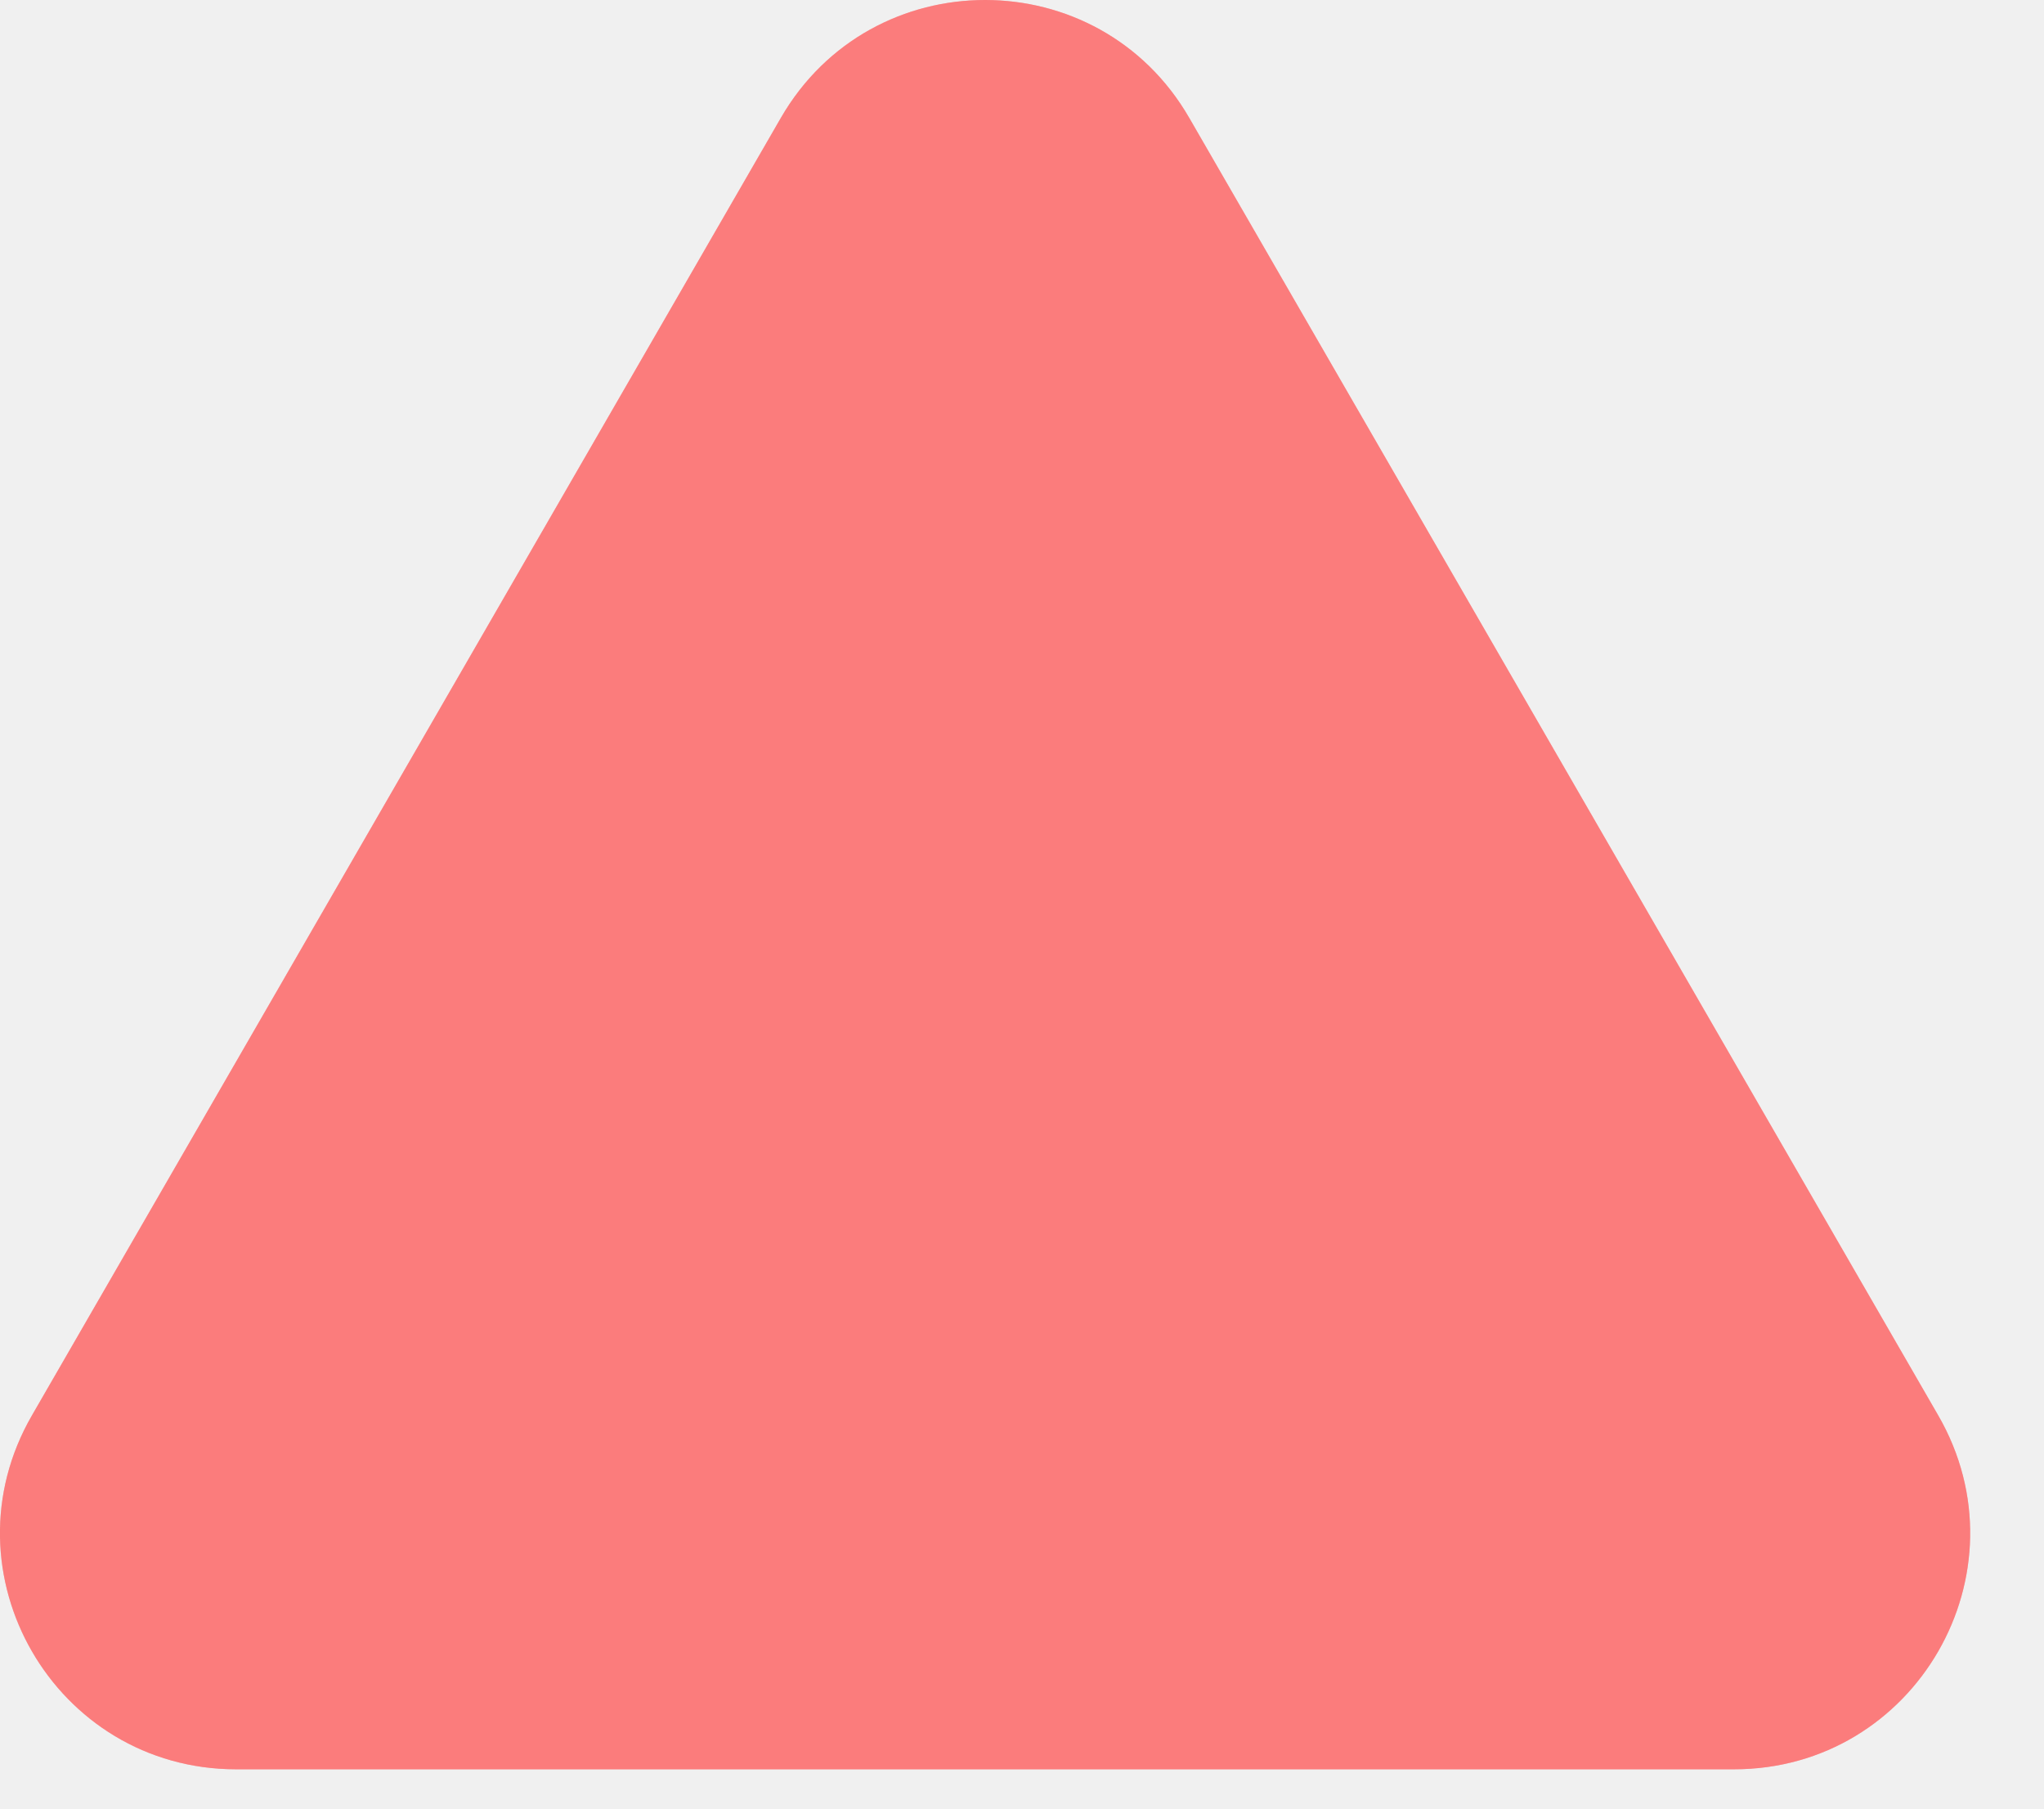
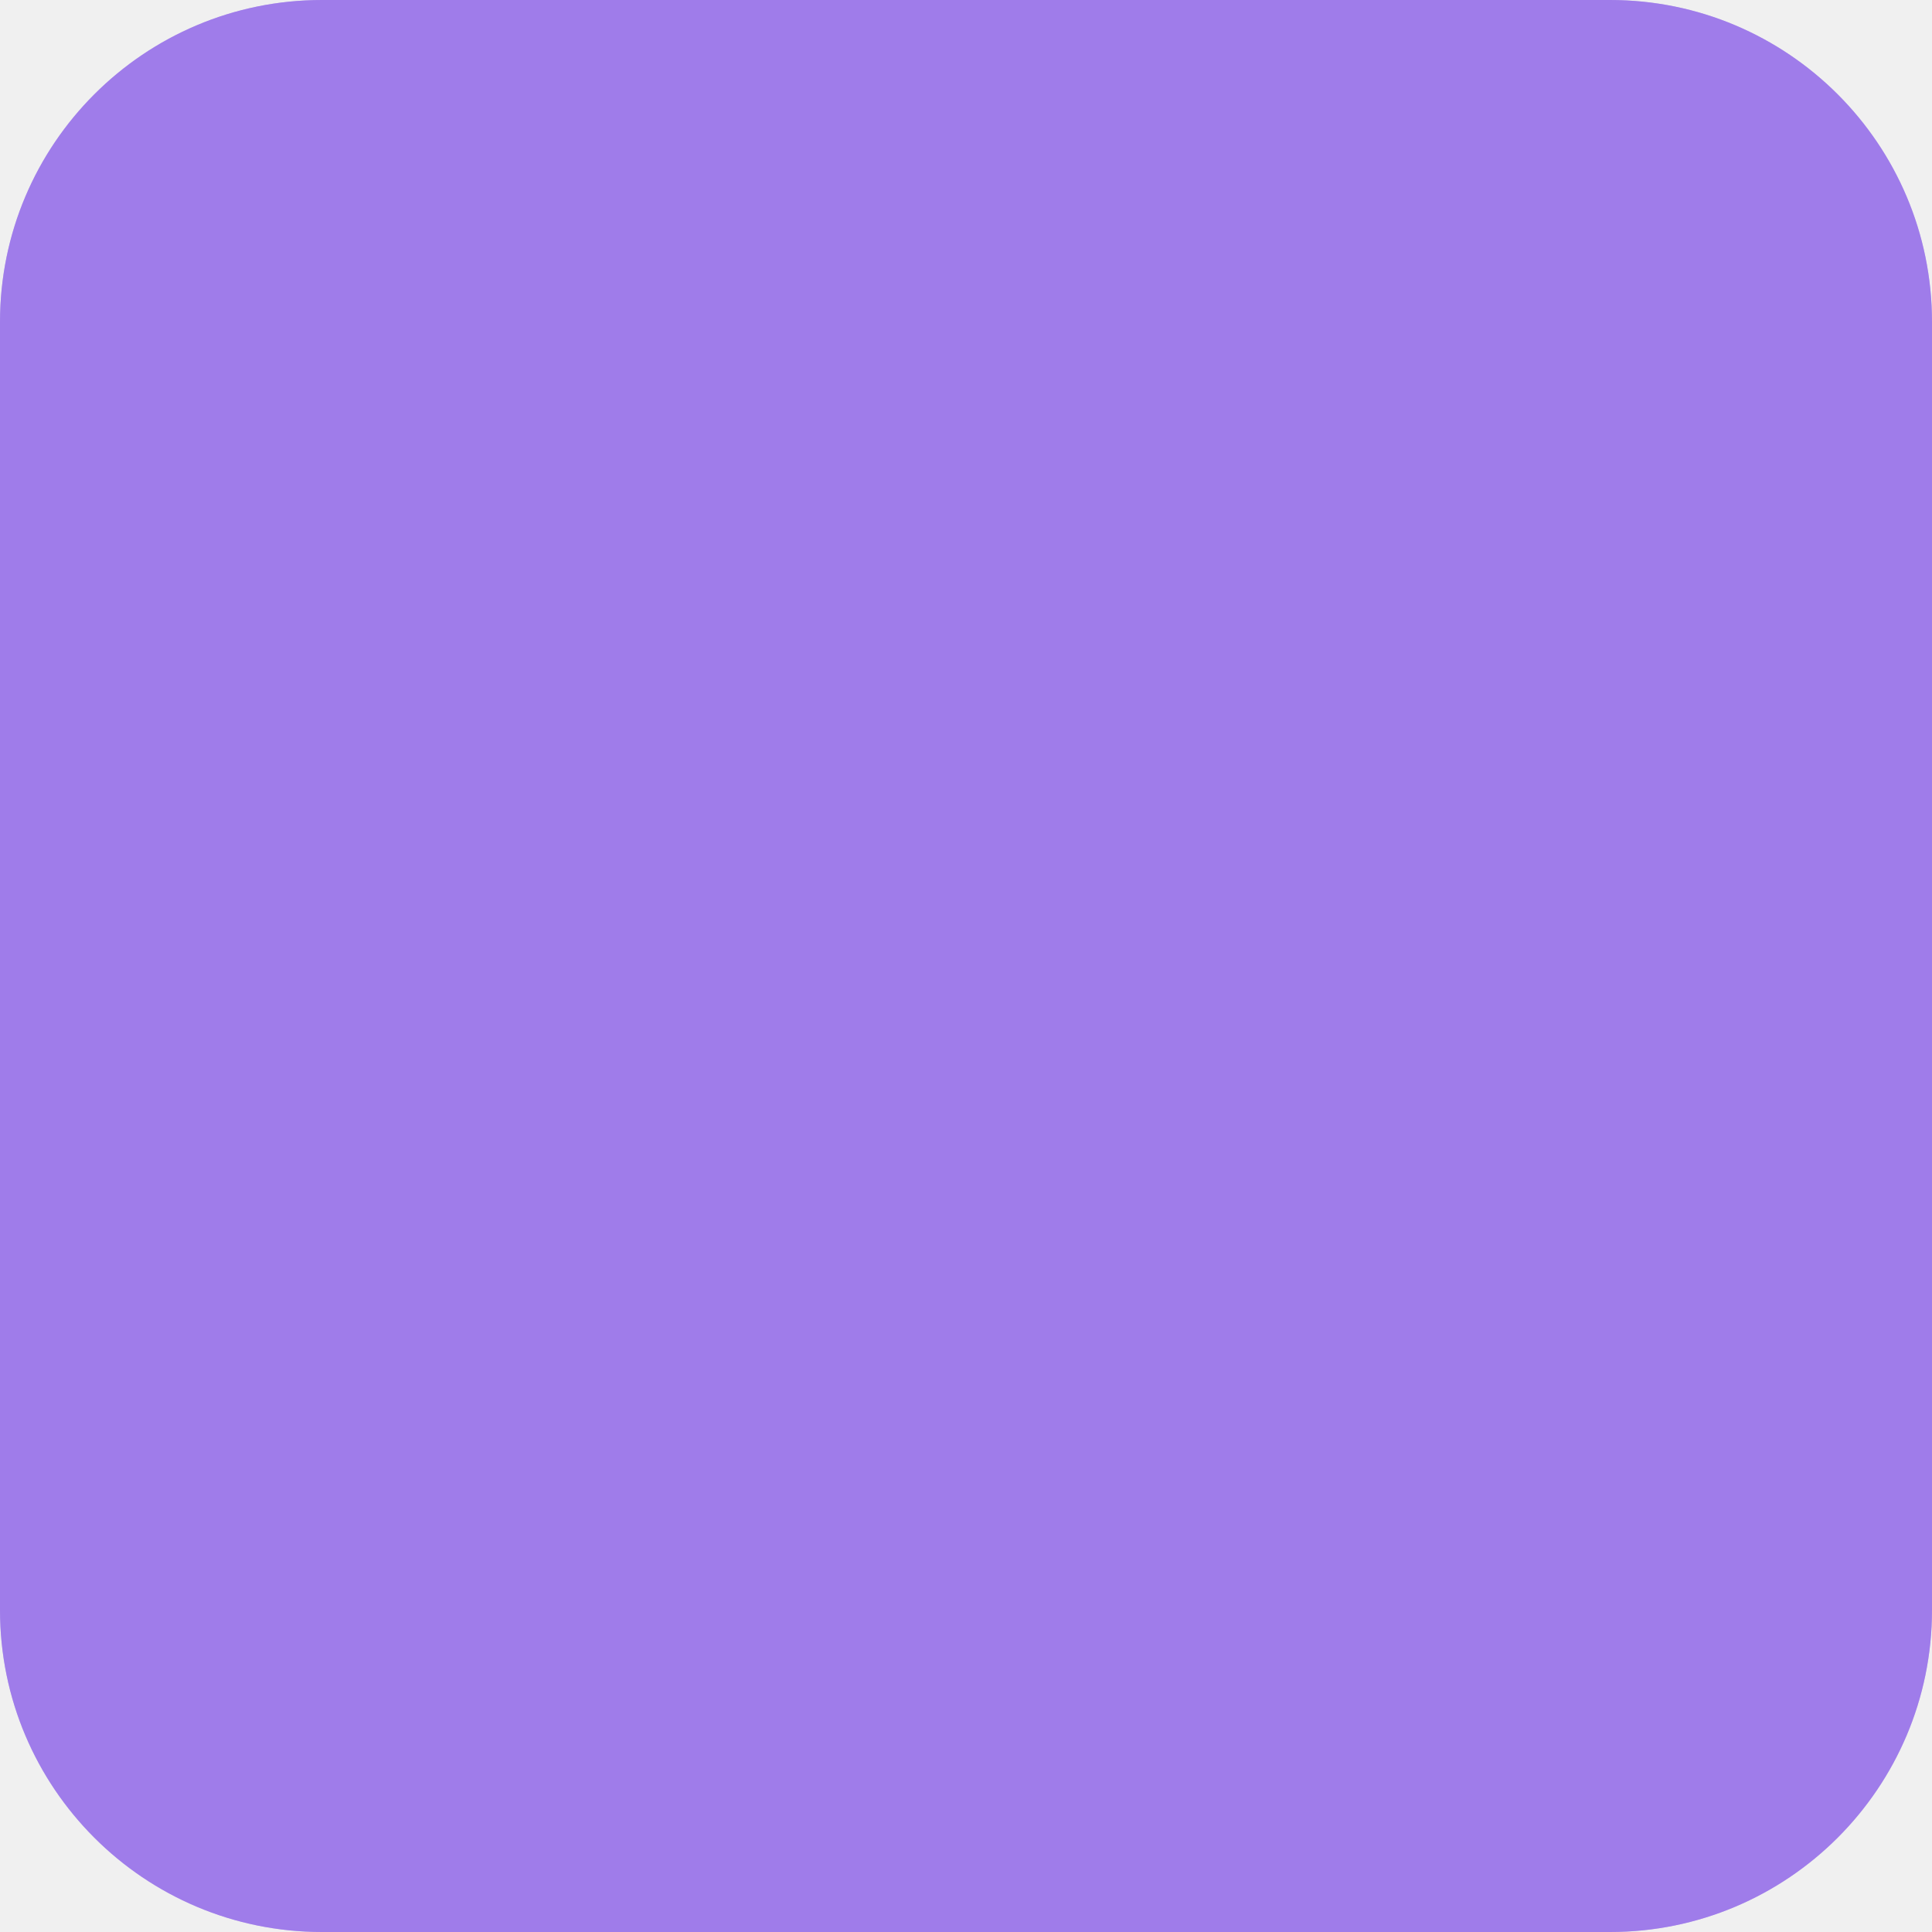
- <svg xmlns="http://www.w3.org/2000/svg" width="26" height="23" viewBox="0 0 26 23" fill="none">
-   <path d="M9.932 1.5C11.087 -0.5 13.974 -0.5 15.128 1.5L24.655 18C25.809 20 24.366 22.5 22.057 22.5H3.004C0.695 22.5 -0.749 20 0.406 18L9.932 1.5Z" fill="#F94545" />
-   <path d="M9.932 1.5C11.087 -0.5 13.974 -0.5 15.128 1.5L24.655 18C25.809 20 24.366 22.5 22.057 22.5H3.004C0.695 22.5 -0.749 20 0.406 18L9.932 1.5Z" fill="white" fill-opacity="0.3" />
+ <svg xmlns="http://www.w3.org/2000/svg" width="30" height="30" viewBox="0 0 30 30" fill="none">
+   <rect width="30" height="30" rx="5" fill="#7644E1" />
+   <rect width="30" height="30" rx="5" fill="white" fill-opacity="0.3" />
</svg>
